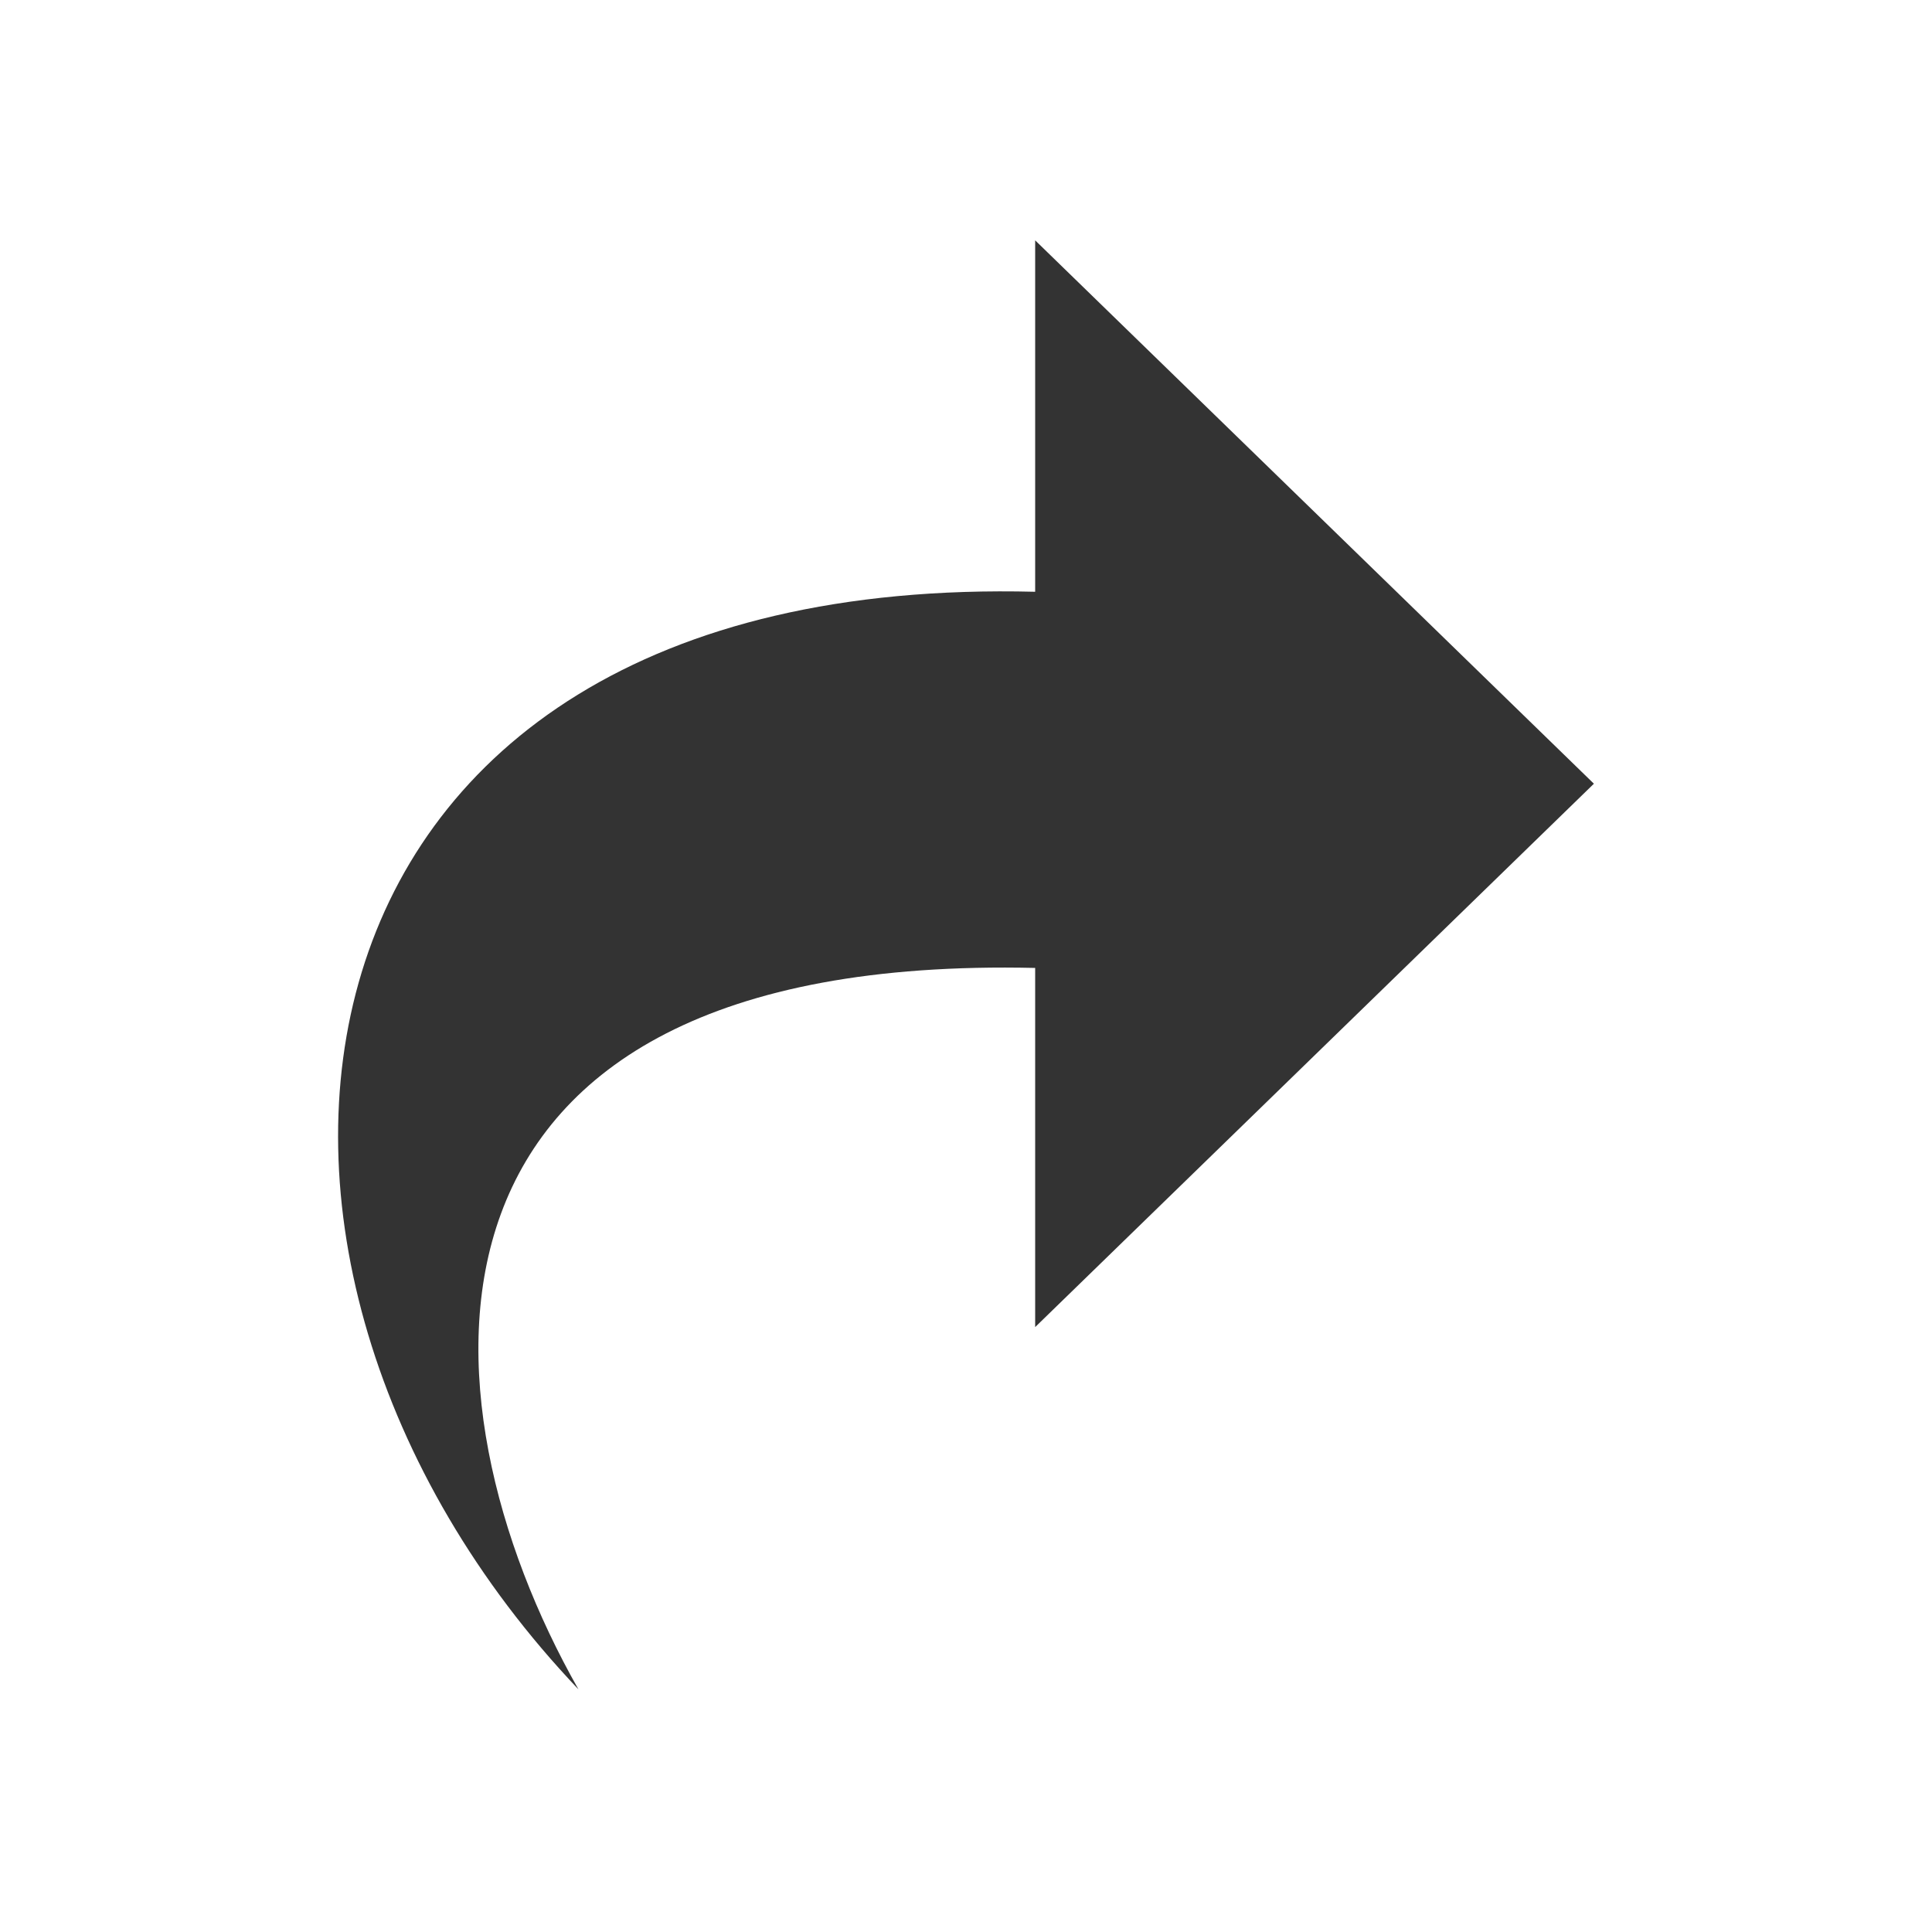
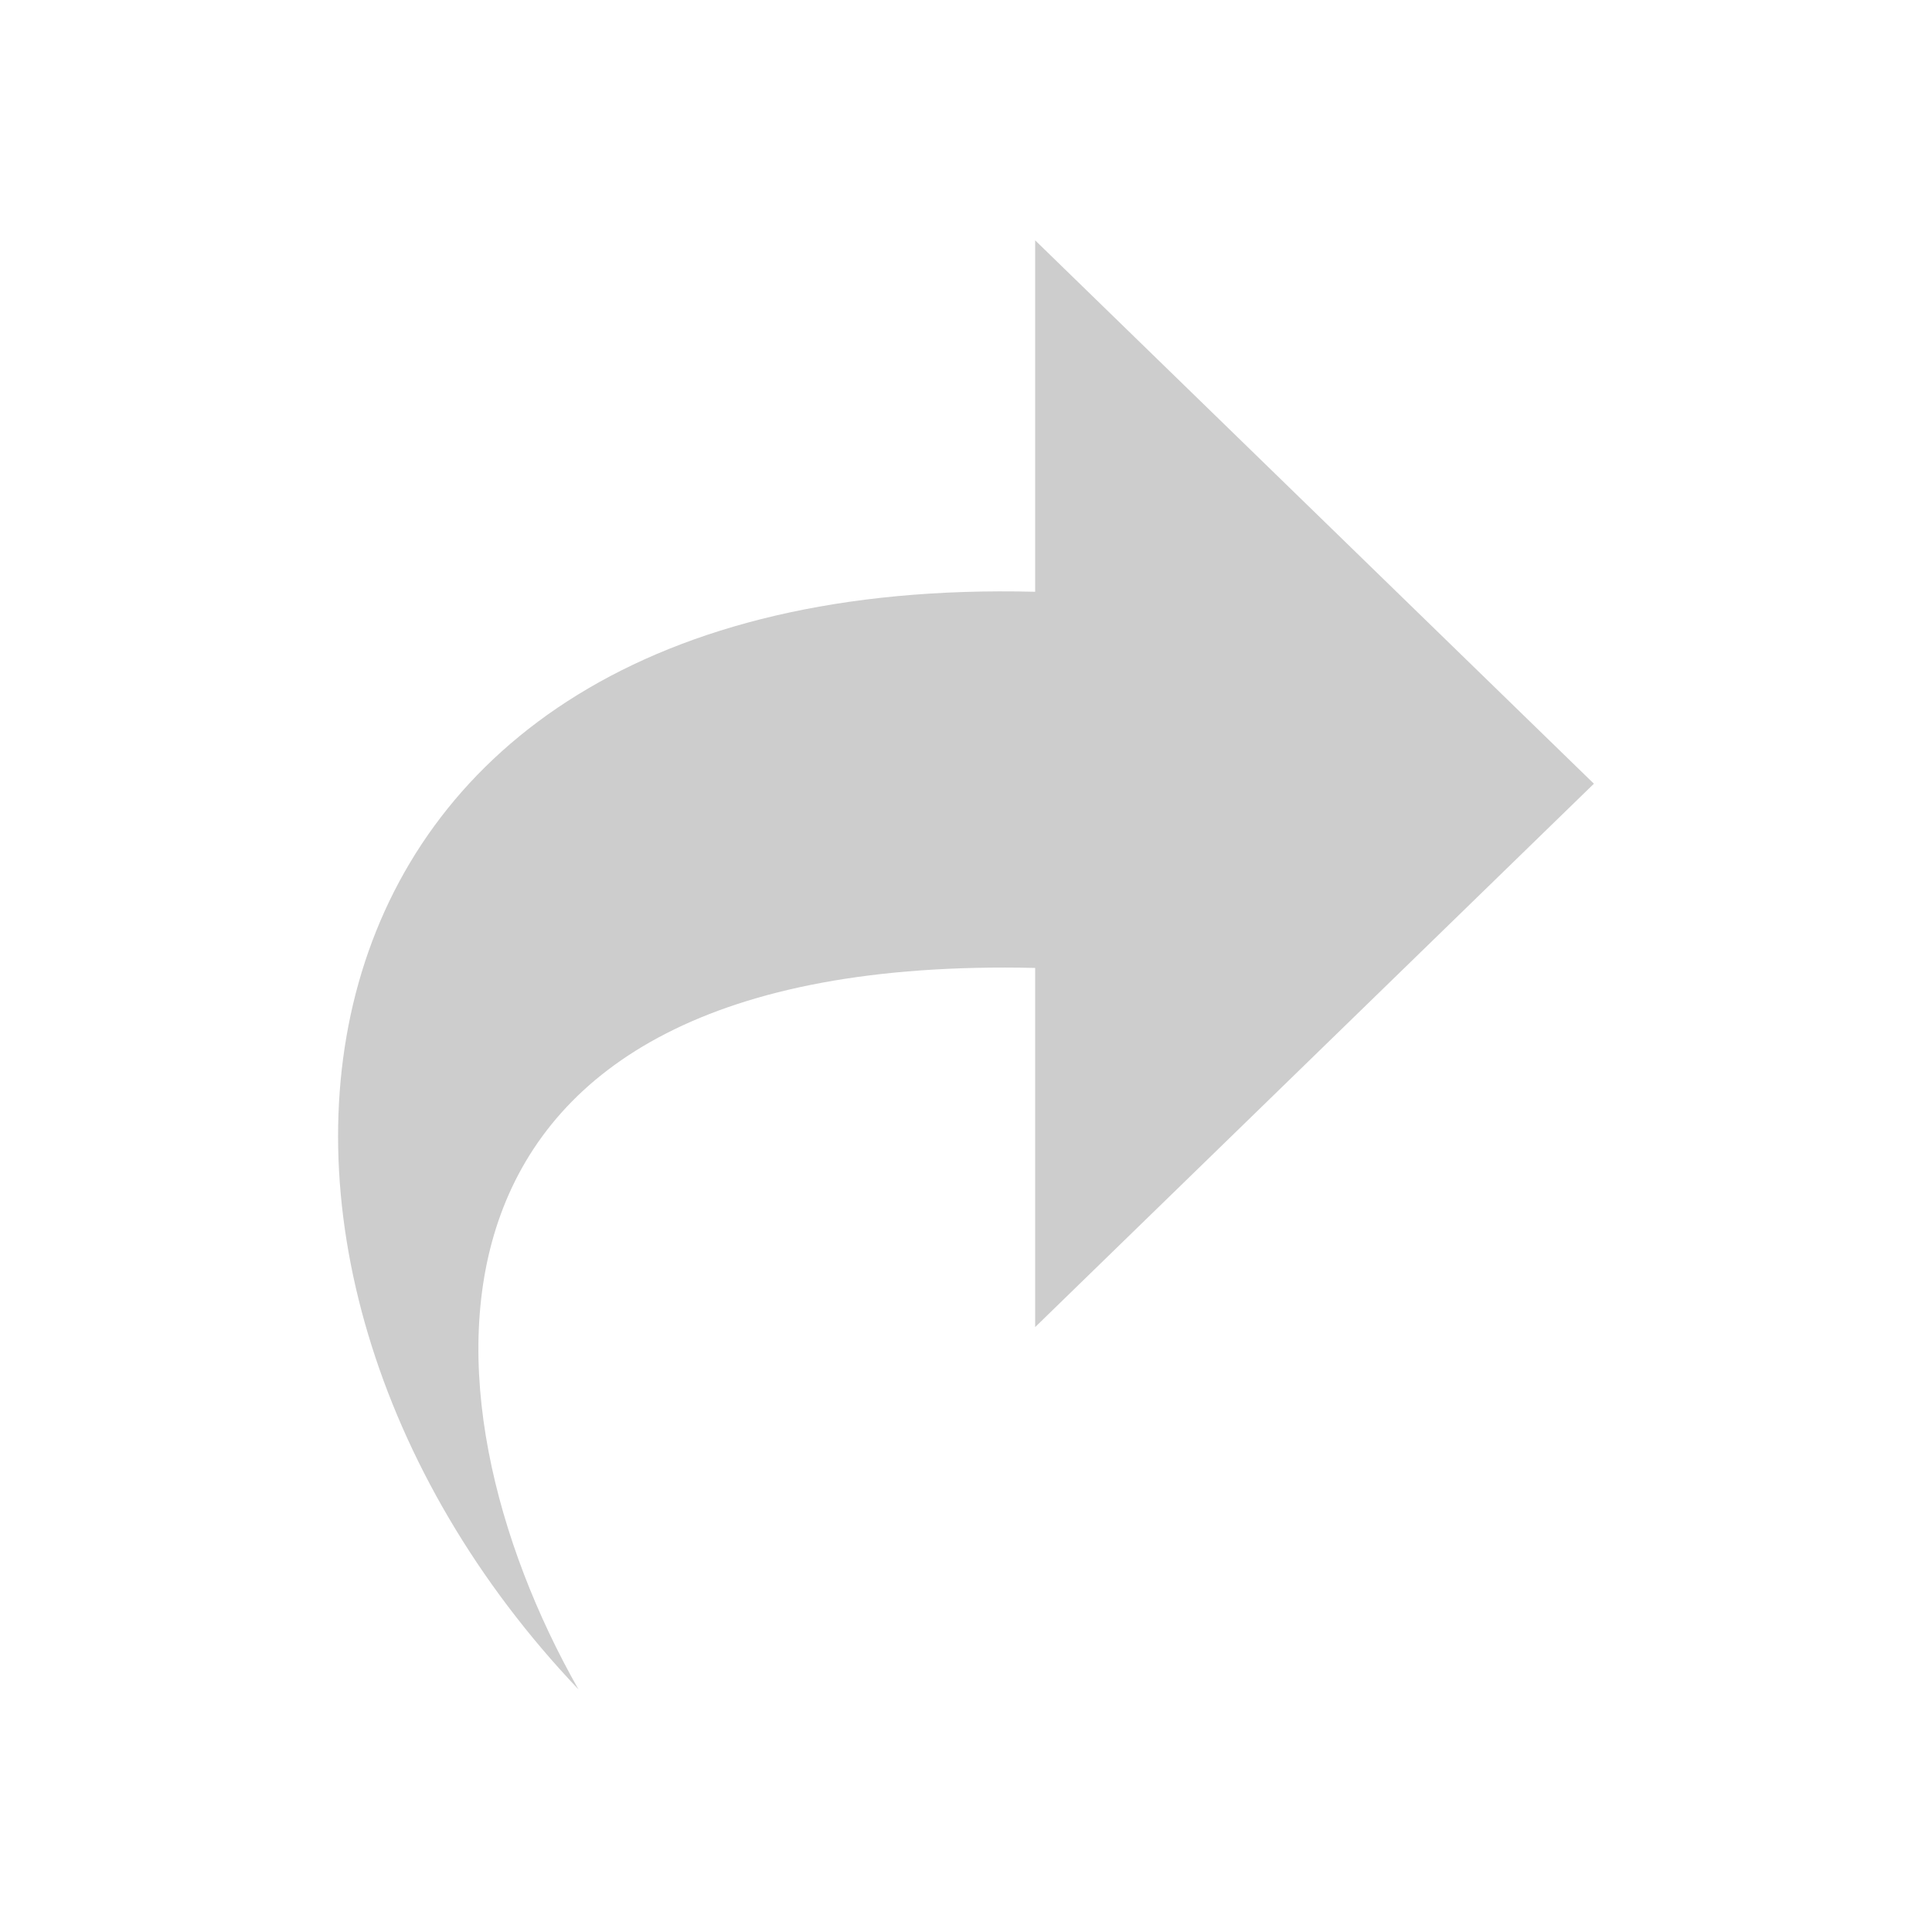
<svg xmlns="http://www.w3.org/2000/svg" viewBox="0 0 20 20">
-   <path d="M5.988 17.488c-1.713-3.018-2.002-7.622 4.728-7.468v3.718l5.784-5.625-5.784-5.625v3.638c-8.059-.204-8.956 6.918-4.728 11.362" fill="#333333" />
+   <path d="M5.988 17.488c-1.713-3.018-2.002-7.622 4.728-7.468v3.718l5.784-5.625-5.784-5.625v3.638c-8.059-.204-8.956 6.918-4.728 11.362" fill="#CDCDCD" />
</svg>
